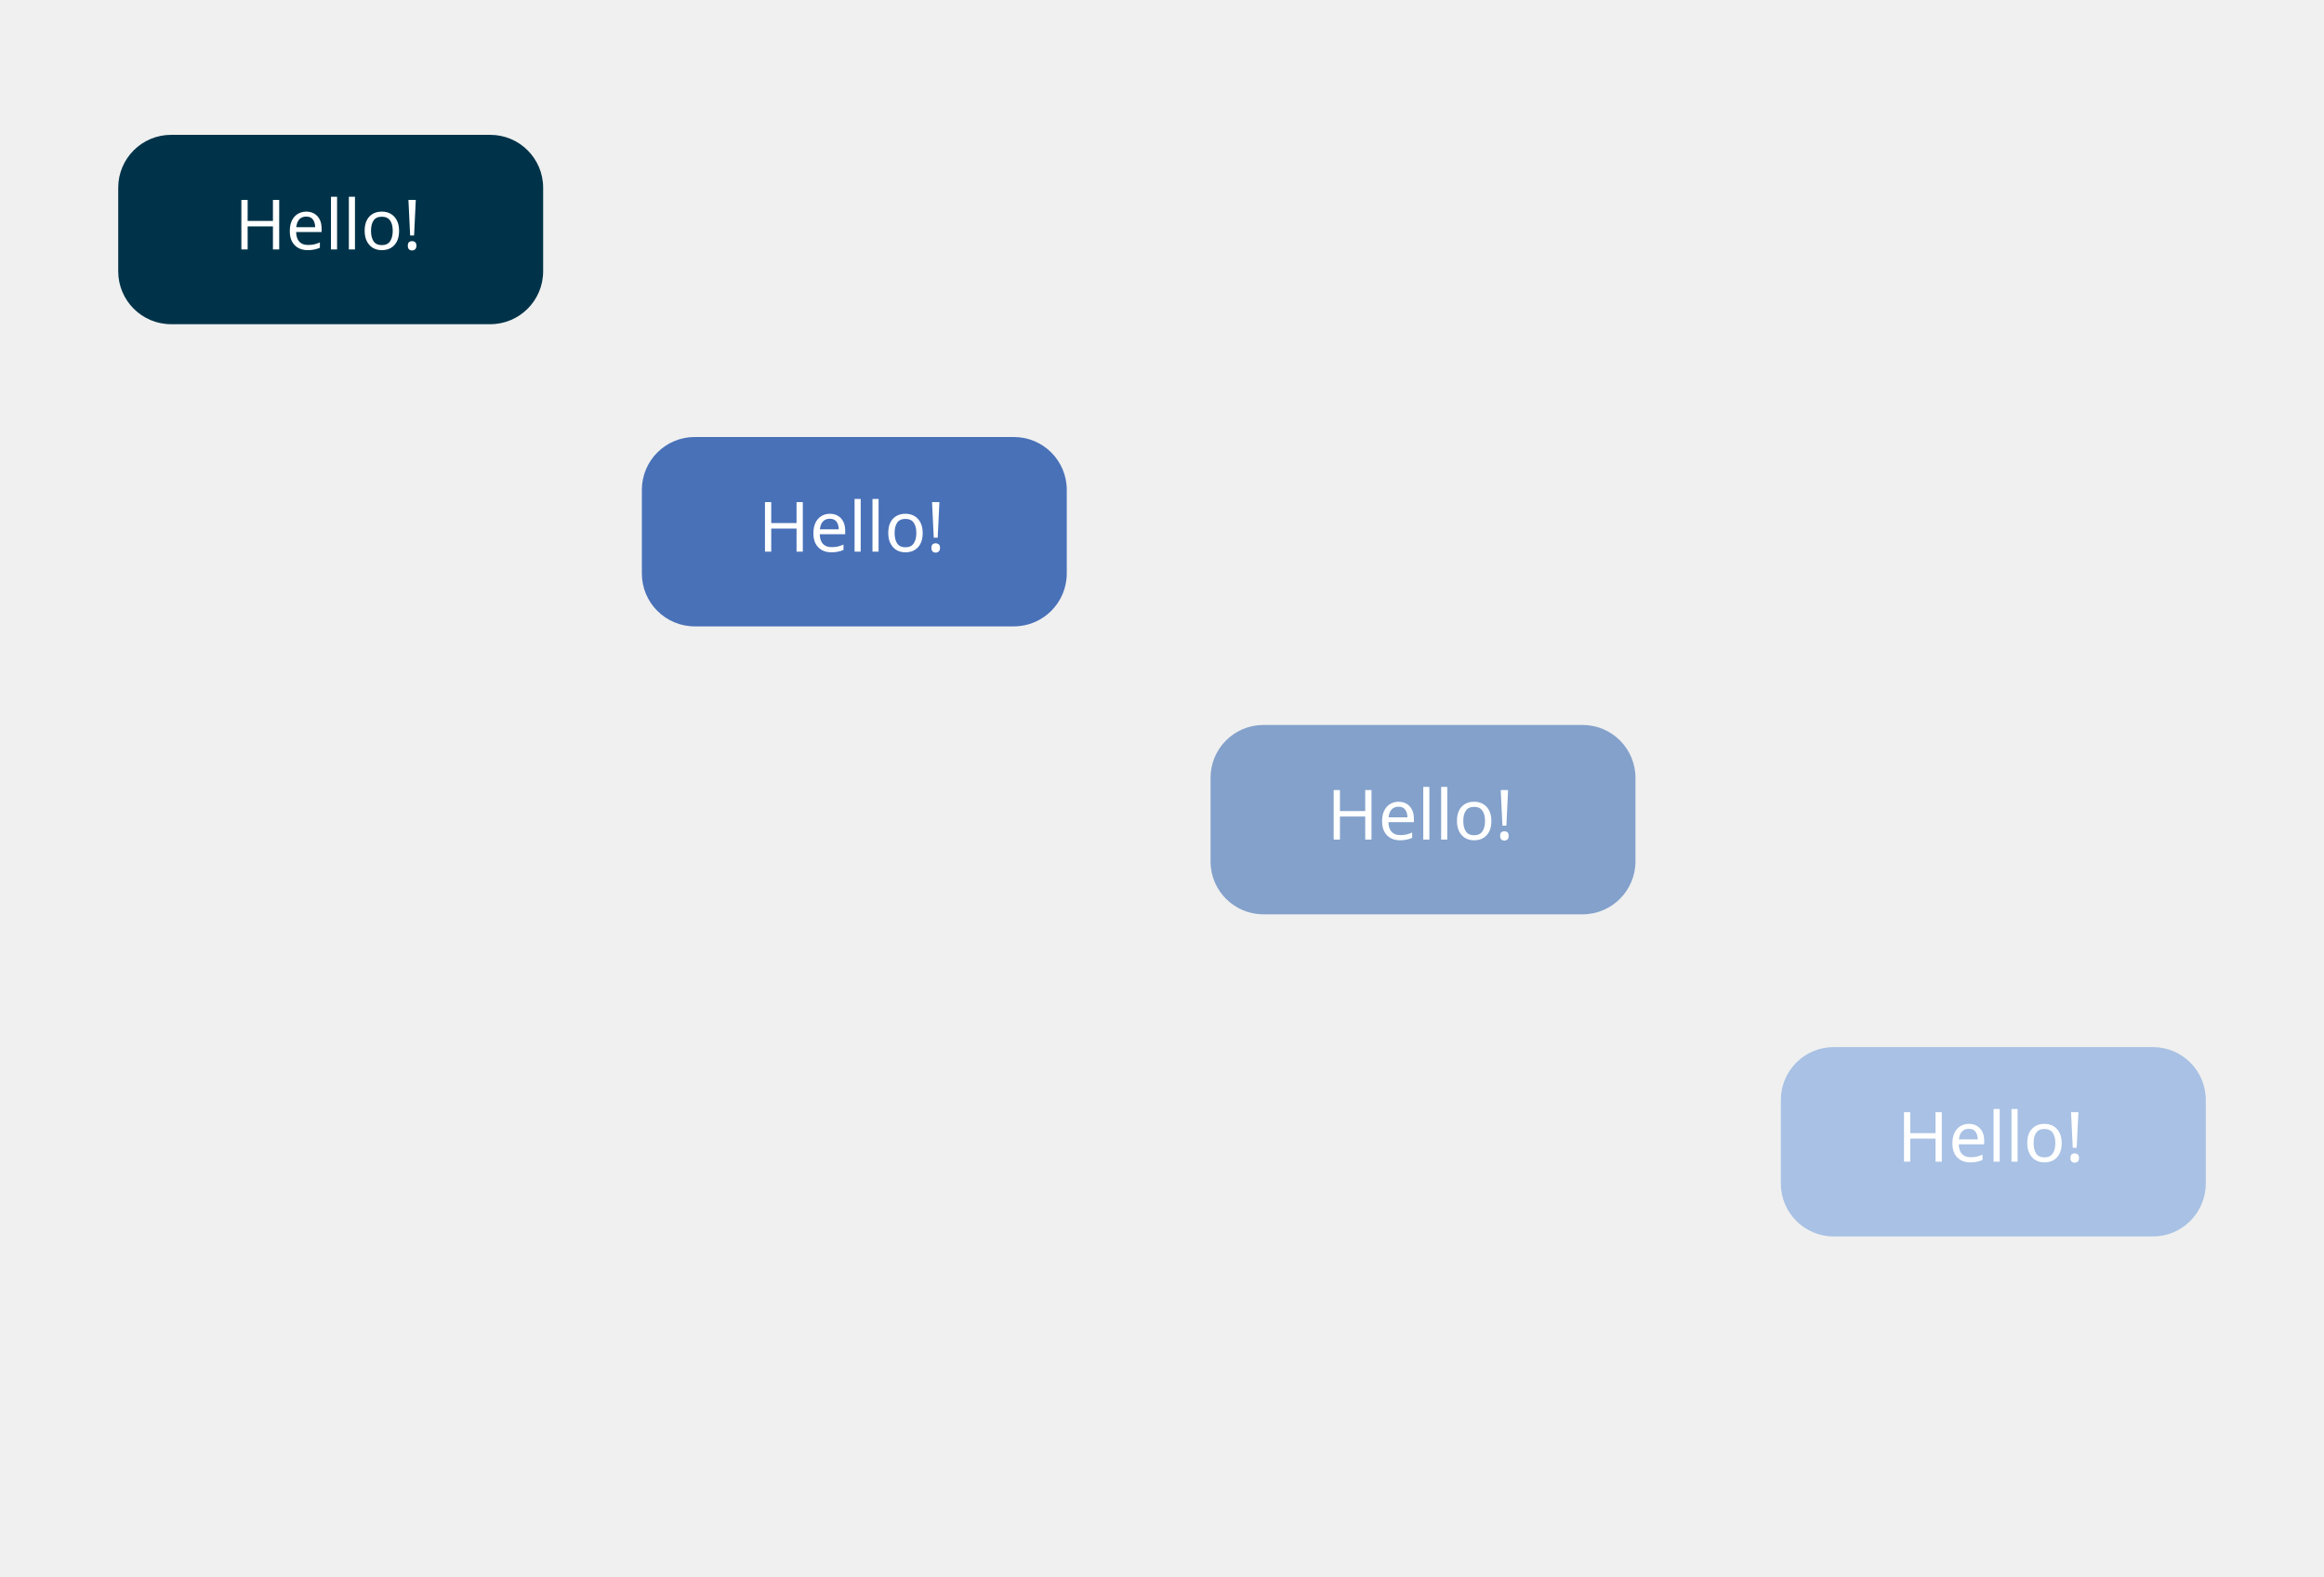
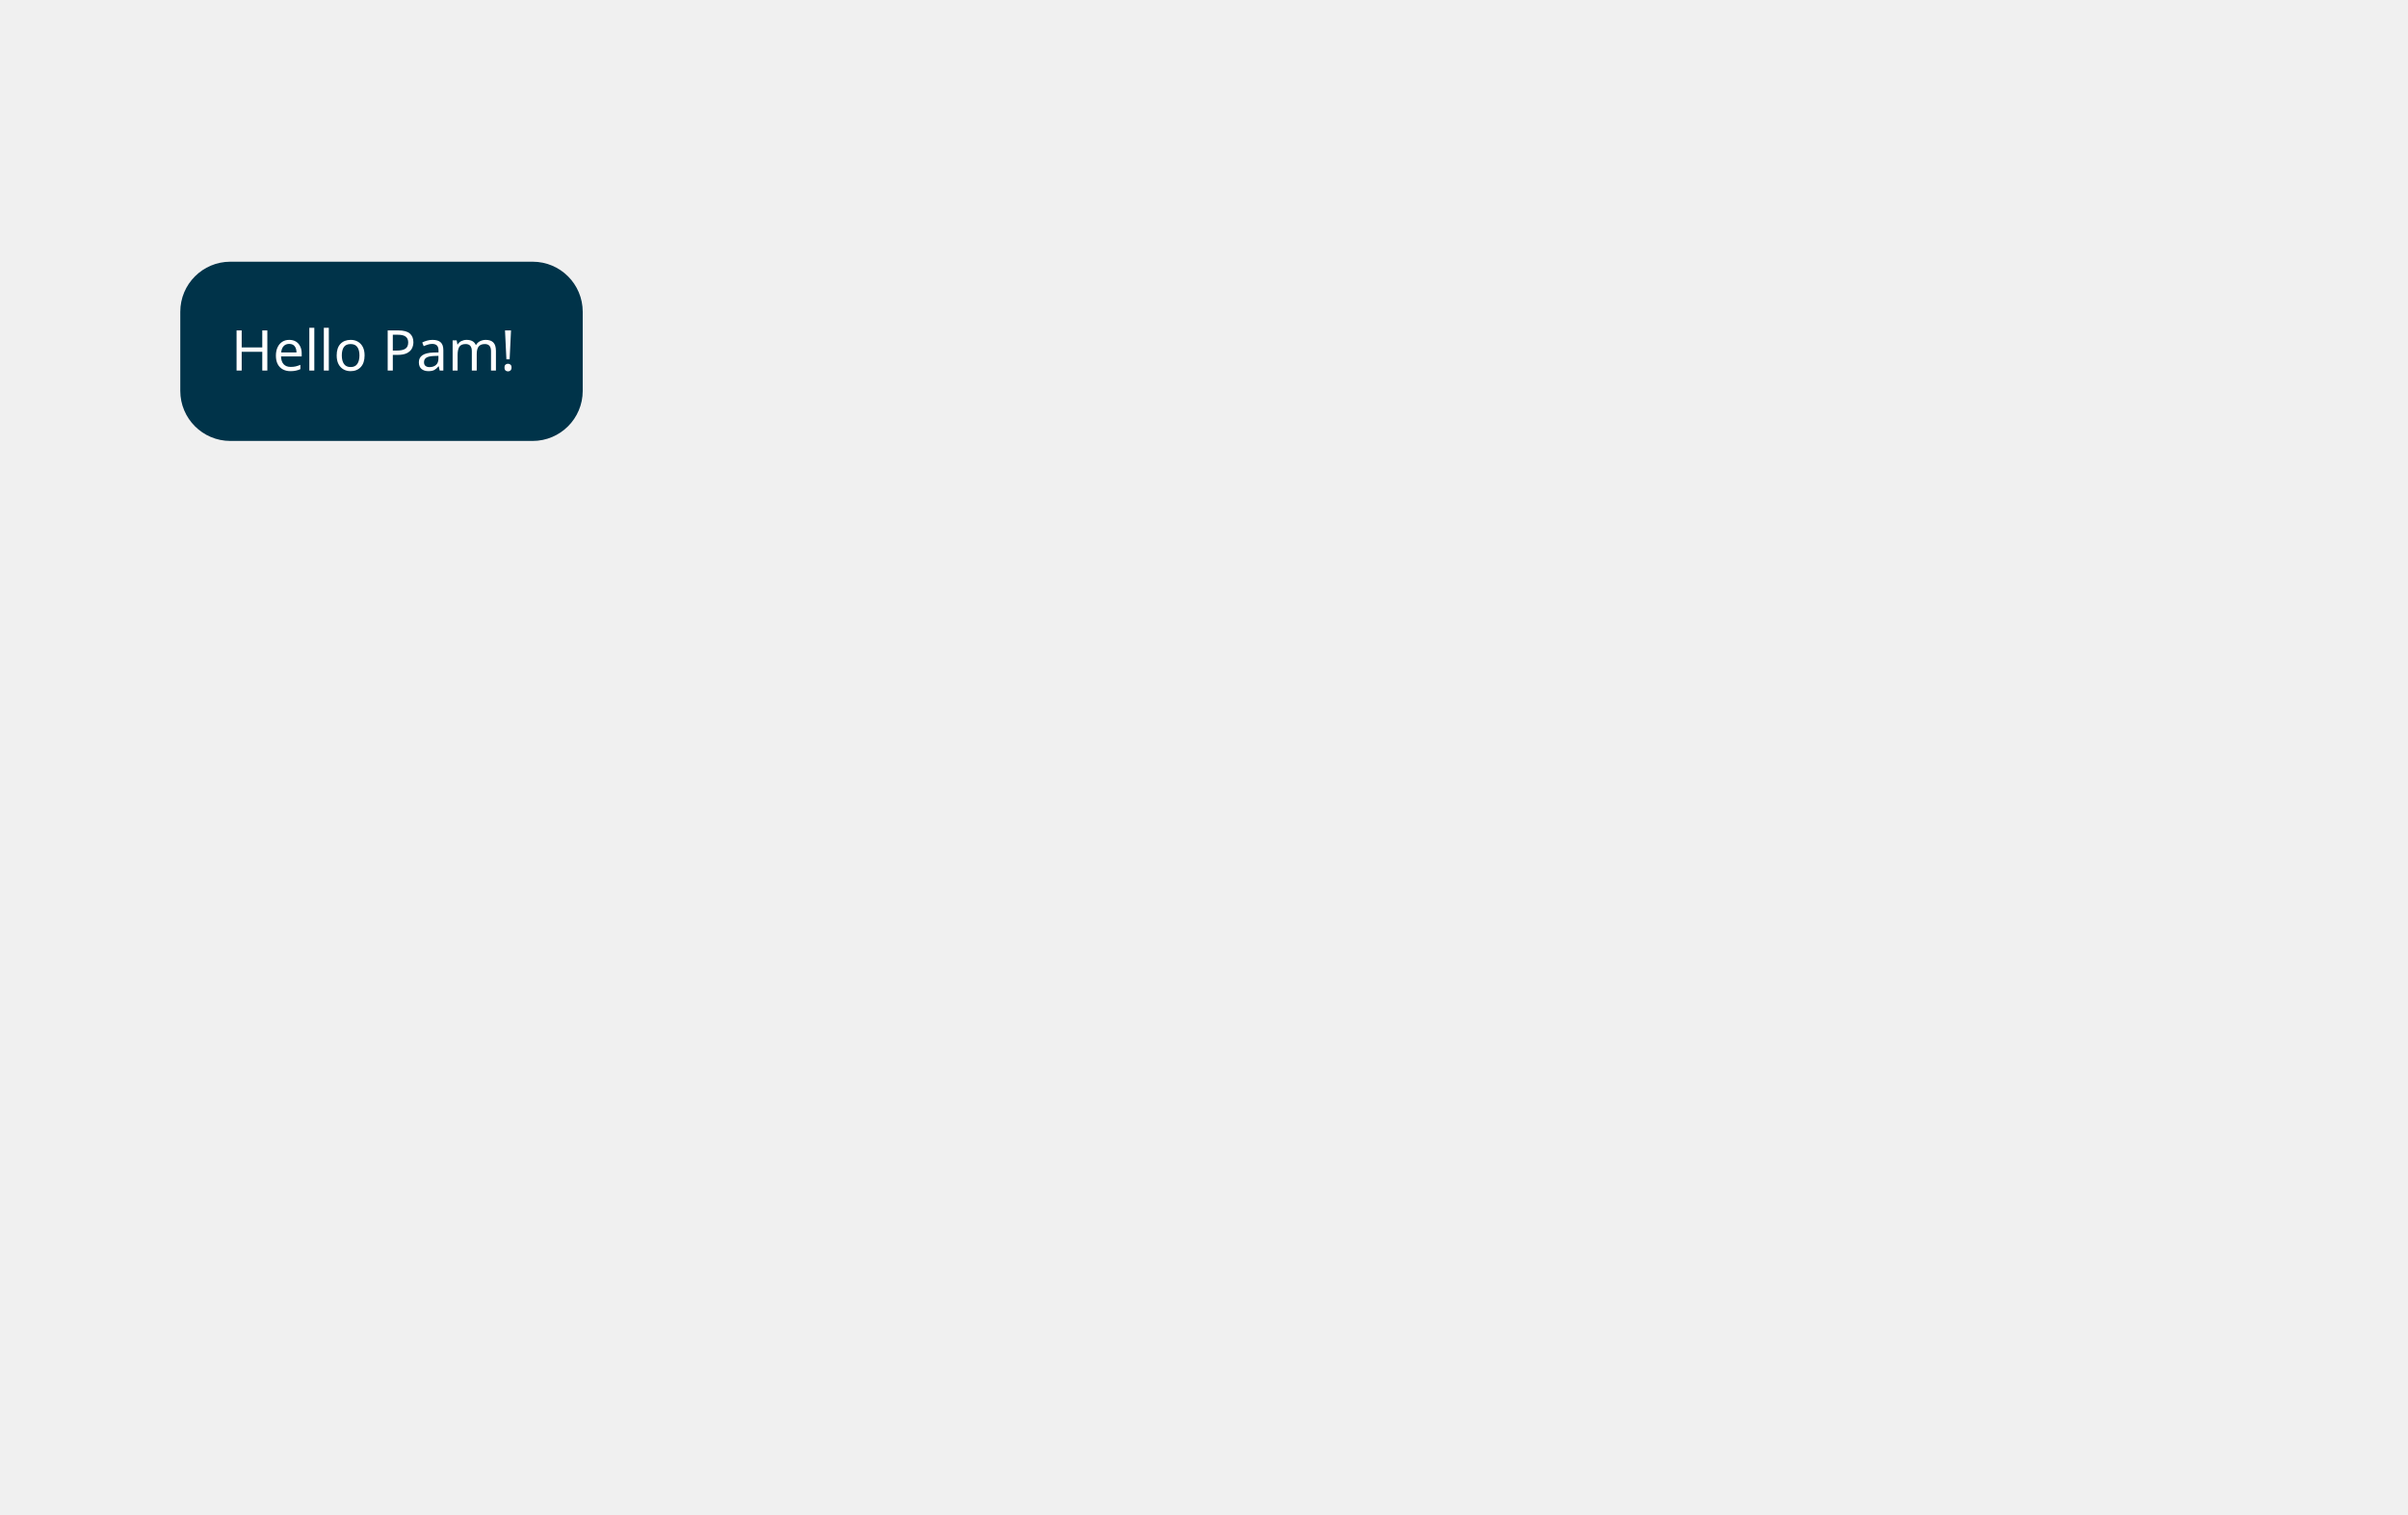
- <svg xmlns="http://www.w3.org/2000/svg" version="1.1" id="Layer_1" x="0px" y="0px" width="469.43px" height="318.33px" viewBox="0 0 469.43 318.33" style="enable-background:new 0 0 469.43 318.33;" xml:space="preserve">
-   <g>
-     <path style="fill:#003349;" d="M99.03,65.47H34.56c-5.9,0-10.68-4.78-10.68-10.68V37.91c0-5.9,4.78-10.68,10.68-10.68h64.47   c5.9,0,10.68,4.78,10.68,10.68v16.88C109.71,60.69,104.93,65.47,99.03,65.47z" />
-     <text transform="matrix(1 0 0 1 47.3961 50.3747)" style="fill:#FFFFFF; font-family:'OpenSans-Semibold'; font-size:14px;">Hello!</text>
+ <svg xmlns="http://www.w3.org/2000/svg" xmlns:xlink="http://www.w3.org/1999/xlink" version="1.1" id="Buttons" x="0px" y="0px" width="513.57px" height="323px" viewBox="0 0 513.57 323" style="enable-background:new 0 0 513.57 323;" xml:space="preserve">
+   <style>
+ 		 .kw-show{
+ 		 	visibility:visible;
+ 		 }
+ 		 .kw-hide{
+ 			visibility:hidden;
+ 		 }
+ 	 </style>
+   <a id="Pam1" class="kw-show" xlink:href="https://www.youtube.com/watch?v=mHONNcZbwDY">
+     <animate attributeType="XML" xlink:href="#Pam2" attributeName="class" to="kw_show" begin="Pam1.click" />
+     <g>
+       <g>
+         <path style="fill:#003349;" d="M113.6,94.05H49.13c-5.9,0-10.68-4.78-10.68-10.68V66.5c0-5.9,4.78-10.68,10.68-10.68h64.47     c5.9,0,10.68,4.78,10.68,10.68v16.88C124.28,89.27,119.5,94.05,113.6,94.05z" />
+       </g>
+       <text transform="matrix(1 0 0 1 49.2971 79.0386)" style="fill:#FFFFFF; font-family:'OpenSans-Bold'; font-size:12px;">Hello Pam!</text>
+     </g>
+   </a>
+   <g id="Pam2" class="kw-hide">
+     <path style="fill:#4971B8;" d="M219.37,155.07H154.9c-5.9,0-10.68-4.78-10.68-10.68v-16.88c0-5.9,4.78-10.68,10.68-10.68h64.47   c5.9,0,10.68,4.78,10.68,10.68v16.88C230.04,150.29,225.26,155.07,219.37,155.07z" />
+     <text transform="matrix(1 0 0 1 155.062 139.3414)" style="fill:#FFFFFF; font-family:'OpenSans-Bold'; font-size:12px;">Hello Pam!</text>
  </g>
-   <g>
-     <path style="fill:#4971B8;" d="M204.8,126.49h-64.47c-5.9,0-10.68-4.78-10.68-10.68V98.93c0-5.9,4.78-10.68,10.68-10.68h64.47   c5.9,0,10.68,4.78,10.68,10.68v16.88C215.47,121.71,210.69,126.49,204.8,126.49z" />
-     <text transform="matrix(1 0 0 1 153.161 111.3948)" style="fill:#FFFFFF; font-family:'OpenSans-Semibold'; font-size:14px;">Hello!</text>
+   <g id="Pam3" class="kw-hide">
+     <path style="fill:#83A1CB;" d="M334.24,213.23h-64.47c-5.9,0-10.68-4.78-10.68-10.68v-16.88c0-5.9,4.78-10.68,10.68-10.68h64.47   c5.9,0,10.68,4.78,10.68,10.68v16.88C344.91,208.45,340.13,213.23,334.24,213.23z" />
+     <text transform="matrix(1 0 0 1 269.9321 197.4937)" style="fill:#FFFFFF; font-family:'OpenSans-Bold'; font-size:12px;">Hello Pam!</text>
  </g>
-   <g>
-     <path style="fill:#83A1CB;" d="M319.67,184.64H255.2c-5.9,0-10.68-4.78-10.68-10.68v-16.88c0-5.9,4.78-10.68,10.68-10.68h64.47   c5.9,0,10.68,4.78,10.68,10.68v16.88C330.34,179.86,325.56,184.64,319.67,184.64z" />
-     <text transform="matrix(1 0 0 1 268.0311 169.5471)" style="fill:#FFFFFF; font-family:'OpenSans-Semibold'; font-size:14px;">Hello!</text>
-   </g>
-   <g>
-     <path style="fill:#A8C1E4;" d="M434.87,249.69H370.4c-5.9,0-10.68-4.78-10.68-10.68v-16.88c0-5.9,4.78-10.68,10.68-10.68h64.47   c5.9,0,10.68,4.78,10.68,10.68v16.88C445.54,244.91,440.76,249.69,434.87,249.69z" />
-     <text transform="matrix(1 0 0 1 383.2311 234.5954)" style="fill:#FFFFFF; font-family:'OpenSans-Semibold'; font-size:14px;">Hello!</text>
-   </g>
+   <a id="Pam4" class="kw-hide" xlink:href="https://www.youtube.com/watch?v=mHONNcZbwDY">
+     <g>
+       <path style="fill:#A8C1E4;" d="M449.44,278.28h-64.47c-5.9,0-10.68-4.78-10.68-10.68v-16.88c0-5.9,4.78-10.68,10.68-10.68h64.47    c5.9,0,10.68,4.78,10.68,10.68v16.88C460.11,273.5,455.33,278.28,449.44,278.28z" />
+       <text transform="matrix(1 0 0 1 385.1315 262.5417)" style="fill:#FFFFFF; font-family:'OpenSans-Bold'; font-size:12px;">Hello Pam!</text>
+     </g>
+   </a>
</svg>
